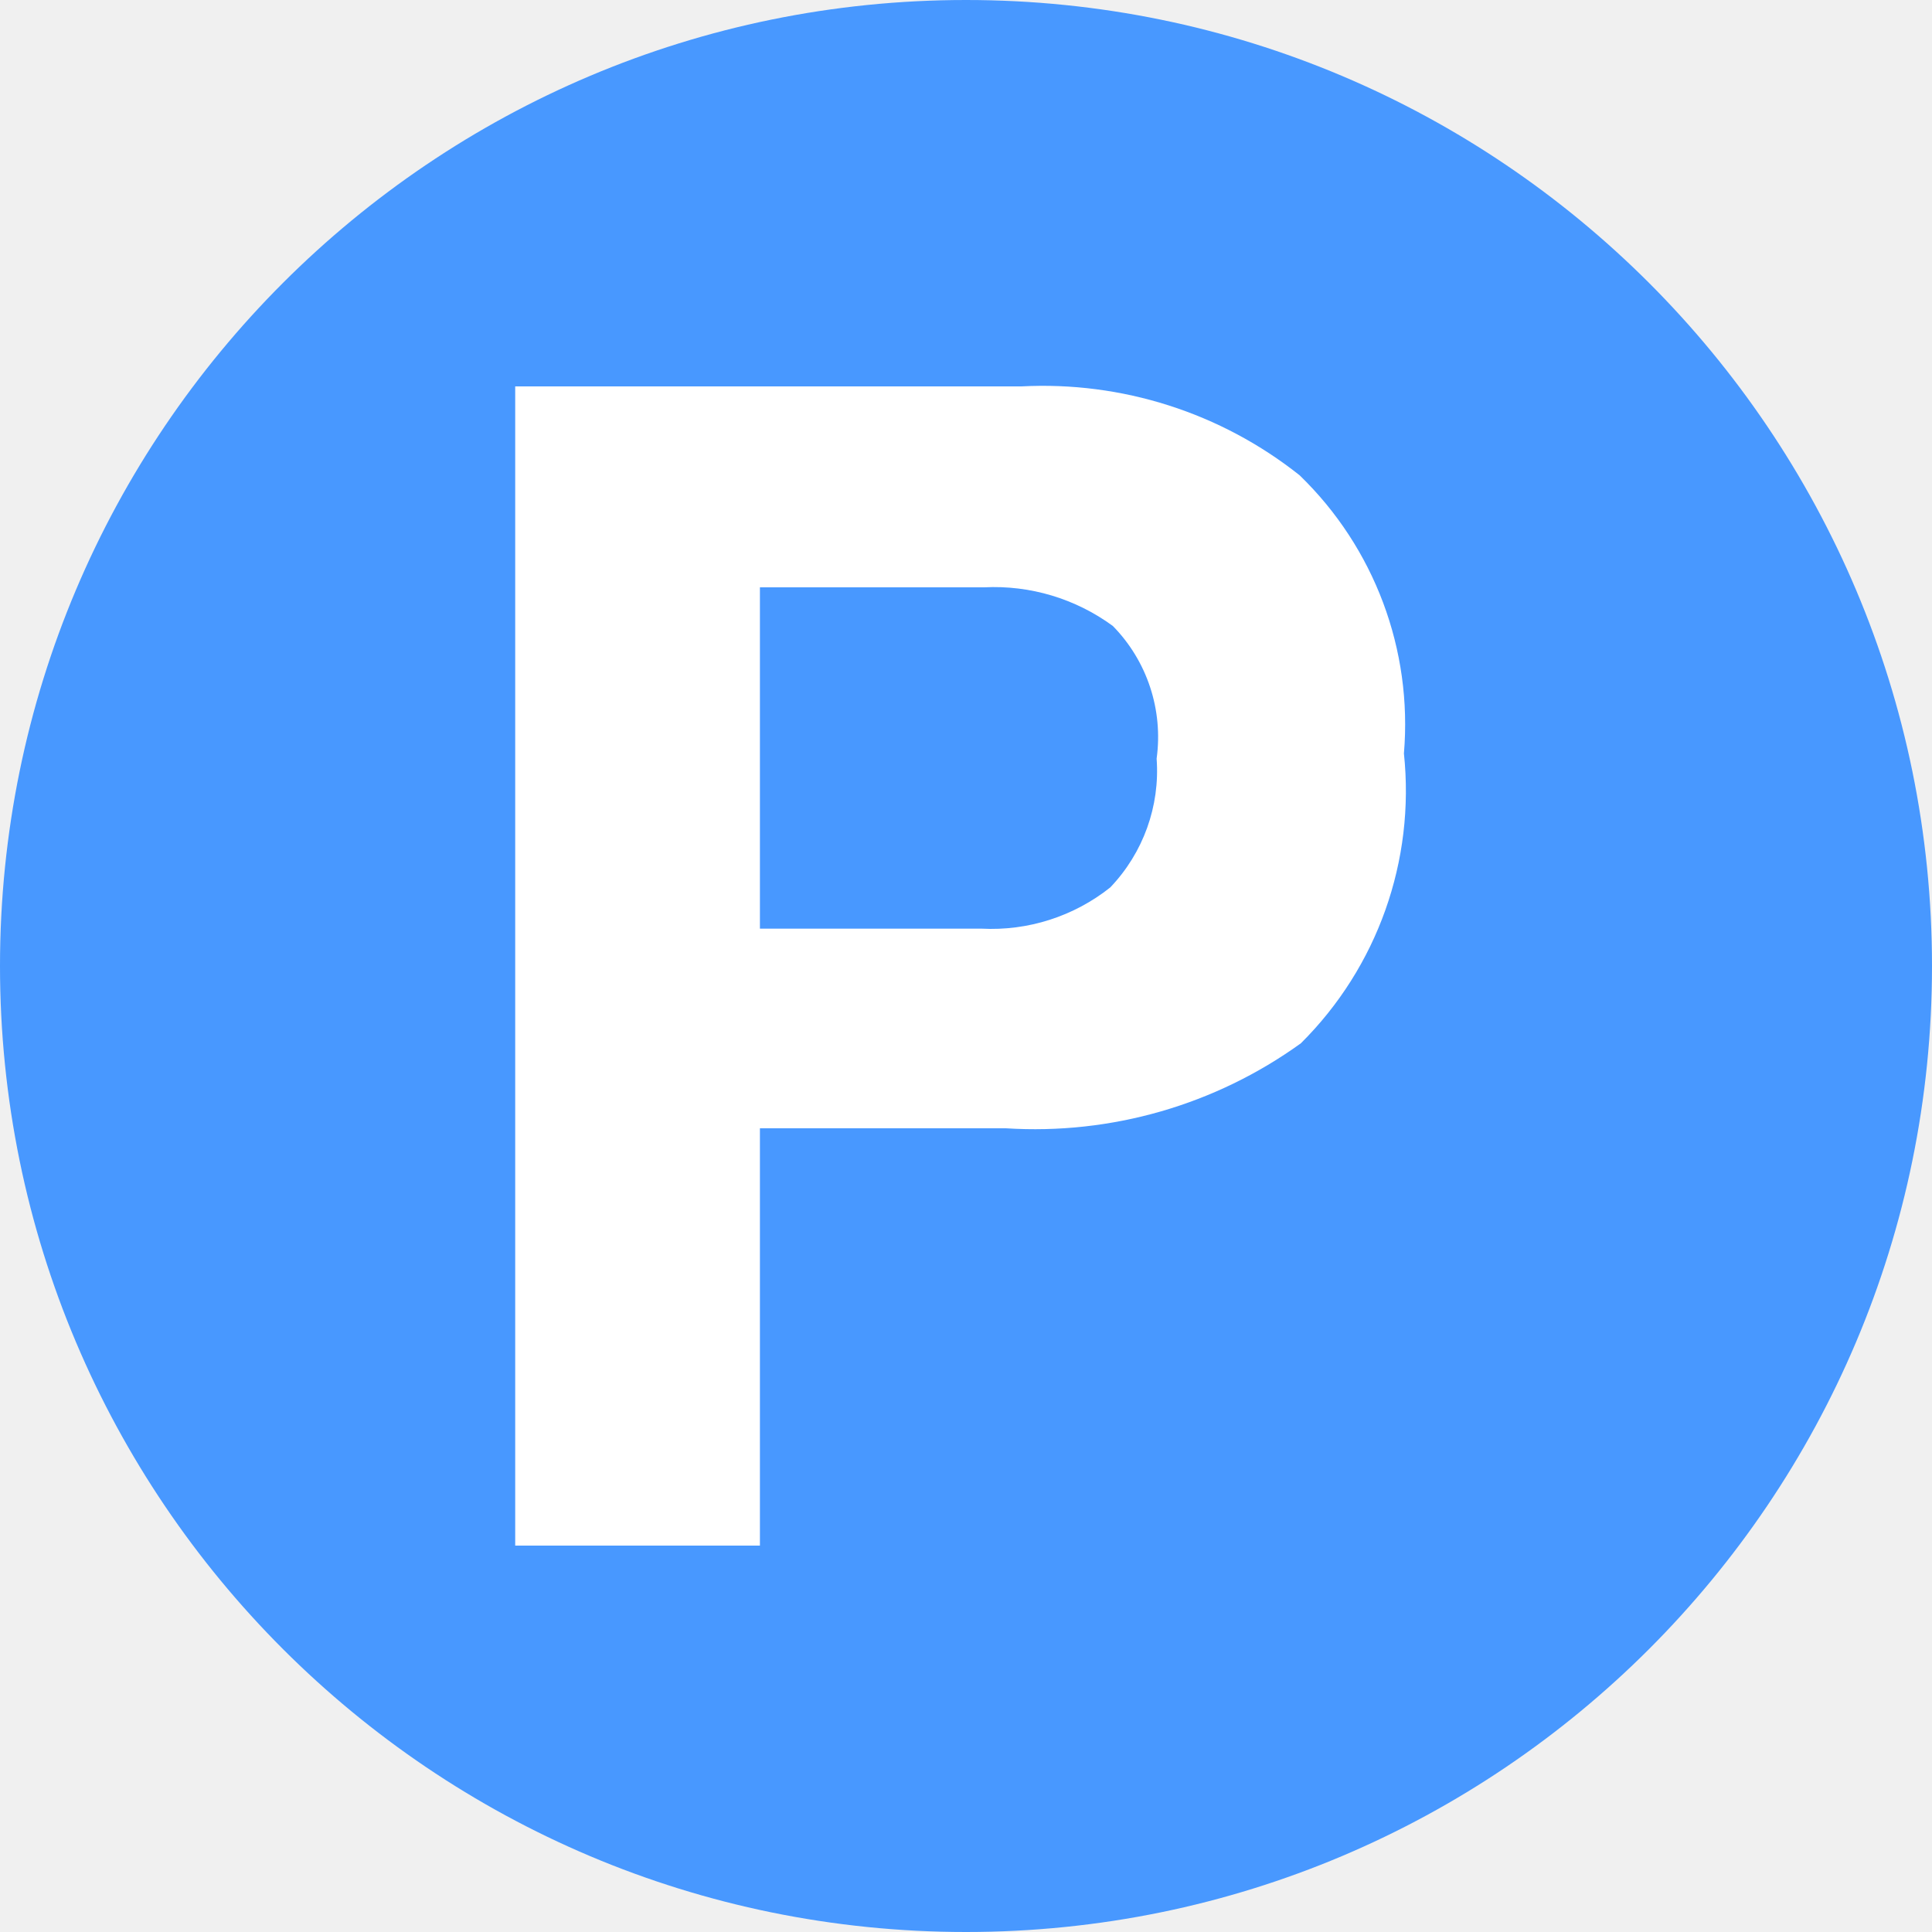
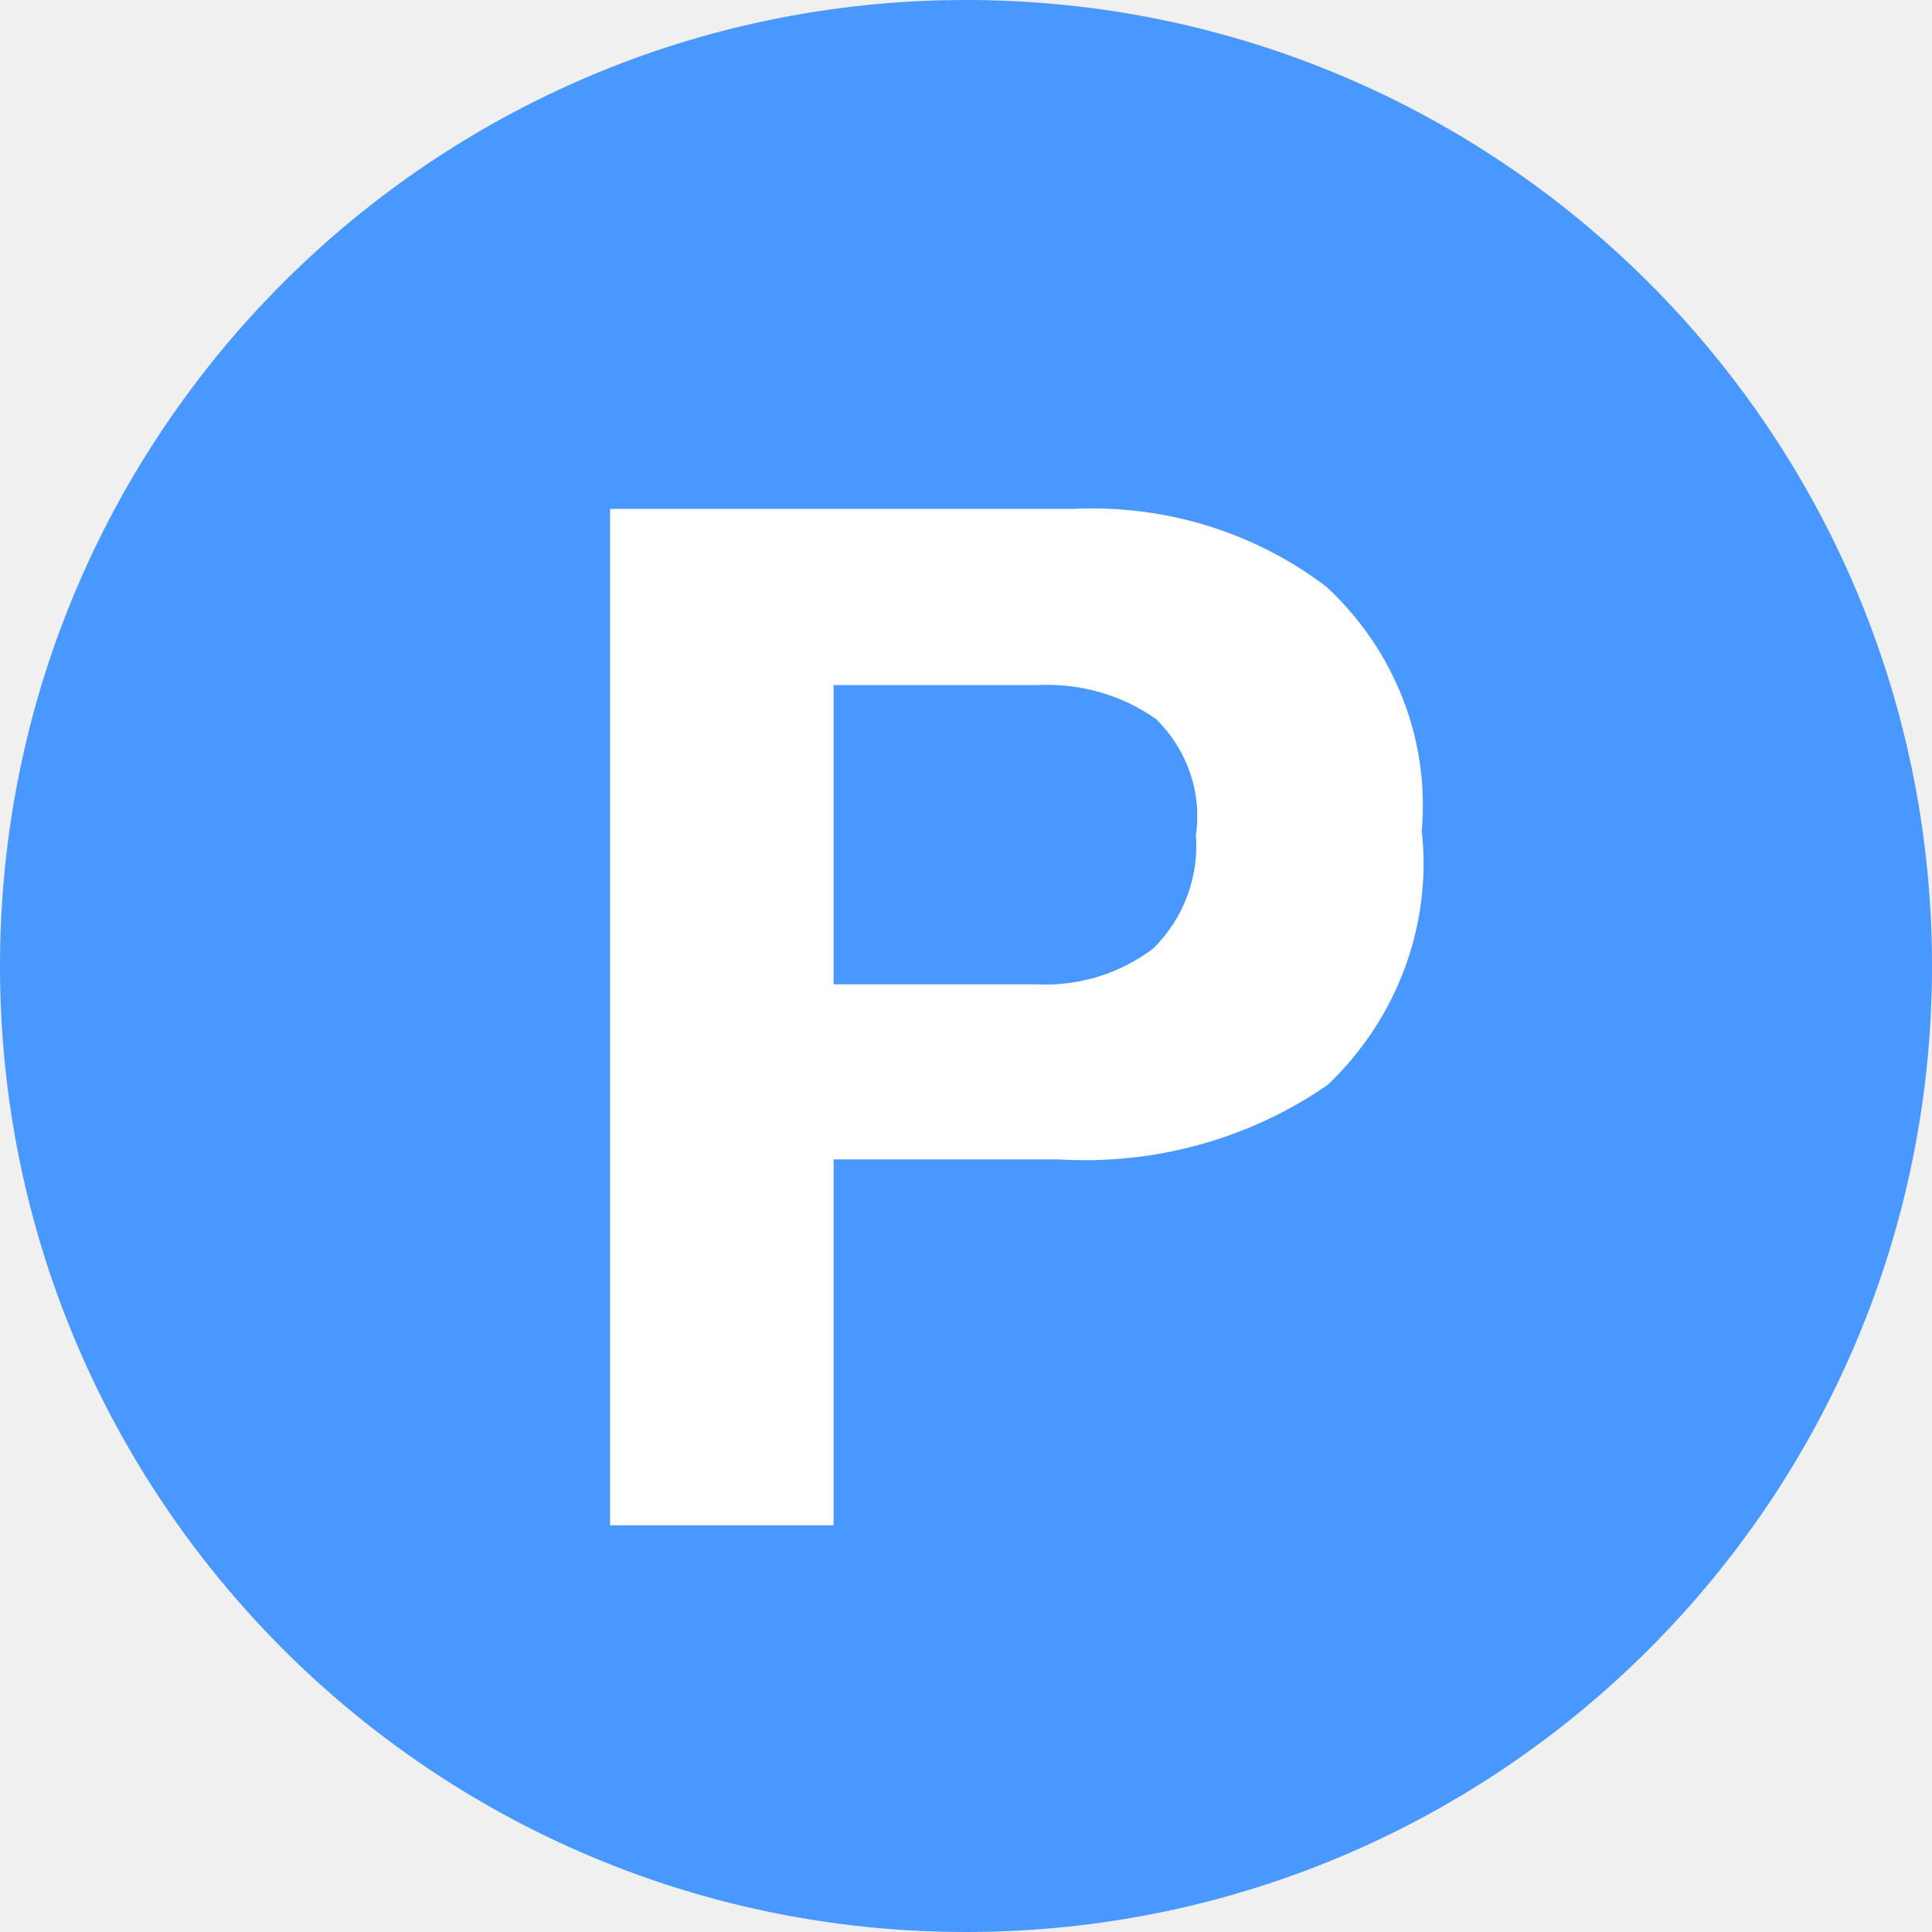
- <svg xmlns="http://www.w3.org/2000/svg" viewBox="0 0 15 15" height="15" width="15">
-   <rect fill="none" x="0" y="0" width="15" height="15" />
-   <rect x="0" y="0" width="15" height="15" rx="7.5" ry="7.5" fill="#4898ff" />
-   <path fill="#fff" transform="translate(2 2)" d="M8.1,6.1C7.436,6.579,6.627,6.812,5.81,6.76H3.9V10H2V1h3.93c0.78-0.041,1.548,0.204,2.16,0.69  C8.671,2.252,8.968,3.045,8.9,3.85C8.988,4.683,8.694,5.51,8.1,6.1z M6.64,2.86c-0.289-0.212-0.642-0.318-1-0.3H3.9  v2.65h1.72c0.361,0.019,0.717-0.095,1-0.32c0.256-0.268,0.387-0.631,0.36-1C7.032,3.513,6.907,3.132,6.64,2.86z" />
+ <svg xmlns="http://www.w3.org/2000/svg" width="19" height="19" viewBox="0 0 19 19" fill="none">
+   <g clip-path="url(#clip0_13_188)">
+     <path d="M19 9.5C19 4.253 14.747 0 9.5 0C4.253 0 0 4.253 0 9.5C0 14.747 4.253 19 9.5 19C14.747 19 19 14.747 19 9.5Z" fill="#4898FF" />
+     <path d="M13.057 10.669C12.289 11.201 11.352 11.46 10.408 11.402H8.198V15H6V5.005H10.546C11.449 4.959 12.338 5.232 13.045 5.771C13.717 6.395 14.061 7.276 13.982 8.17C14.084 9.095 13.744 10.014 13.057 10.669ZM11.368 7.071C11.033 6.835 10.625 6.718 10.211 6.737H8.198V9.68H10.188C10.606 9.702 11.017 9.575 11.345 9.325C11.641 9.028 11.792 8.625 11.761 8.214C11.822 7.795 11.676 7.373 11.368 7.071Z" fill="white" />
+   </g>
+   <defs>
+     <clipPath id="clip0_13_188">
+       <rect width="19" height="19" fill="white" />
+     </clipPath>
+   </defs>
</svg>
